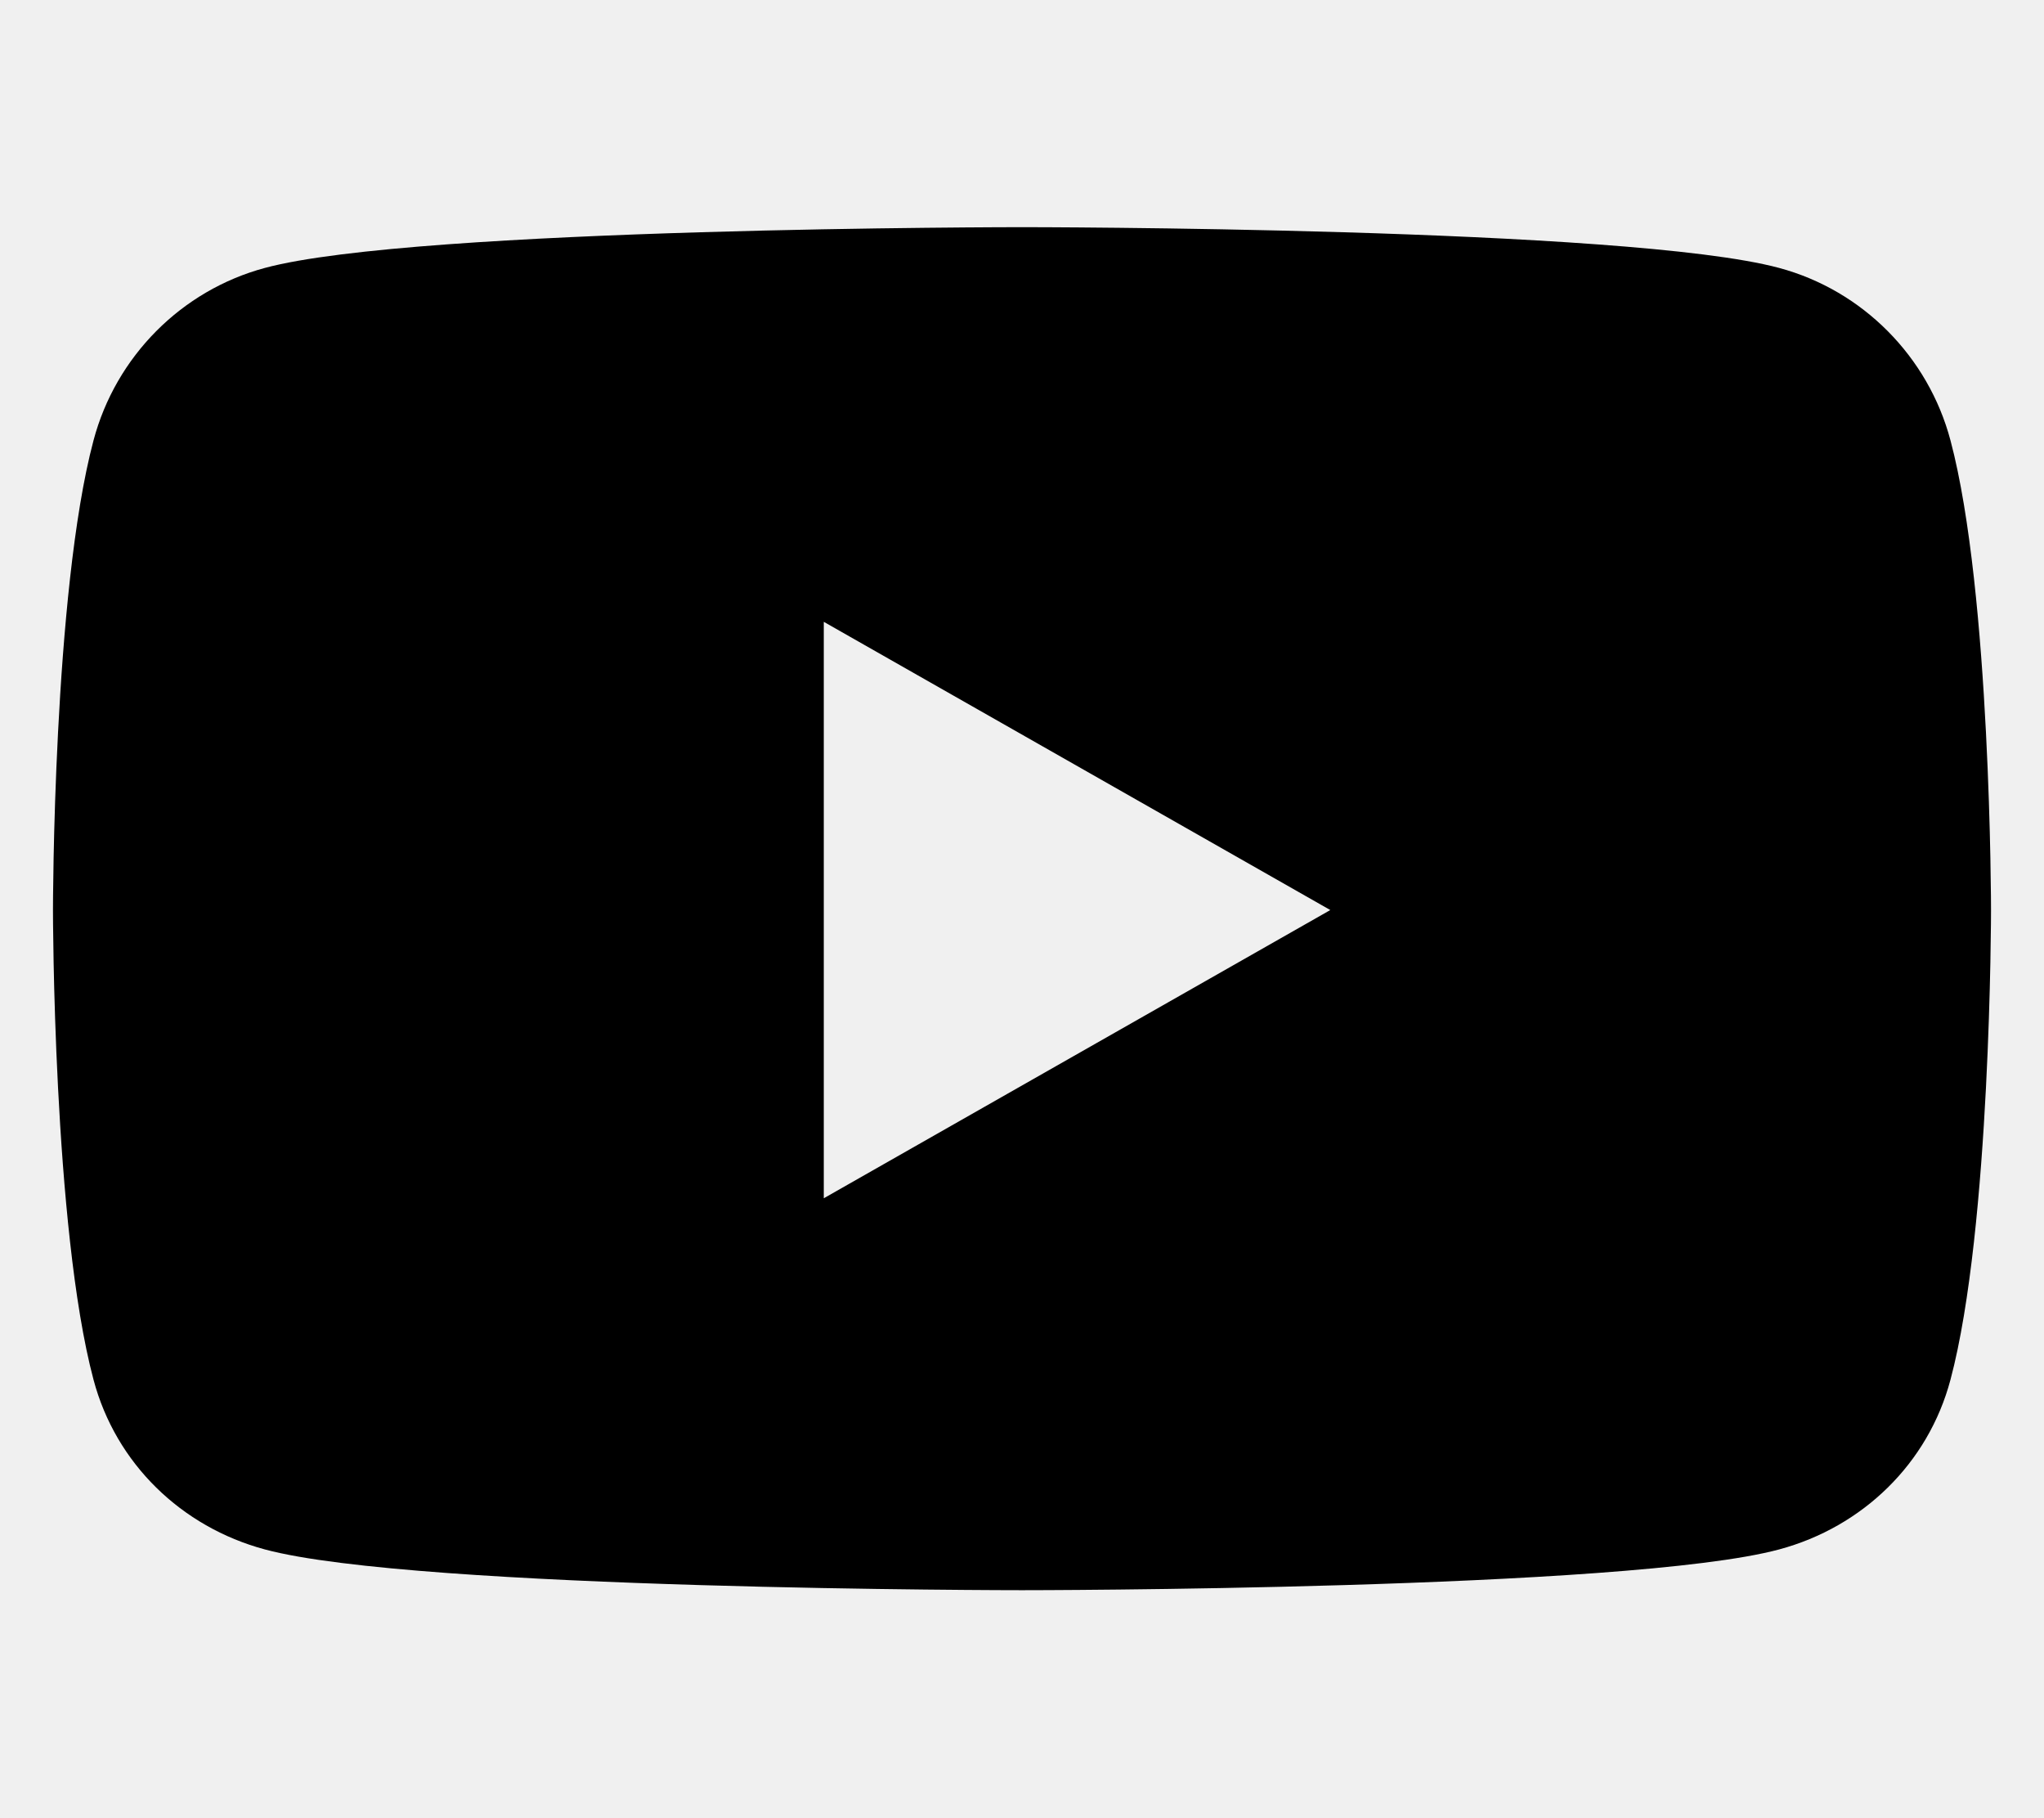
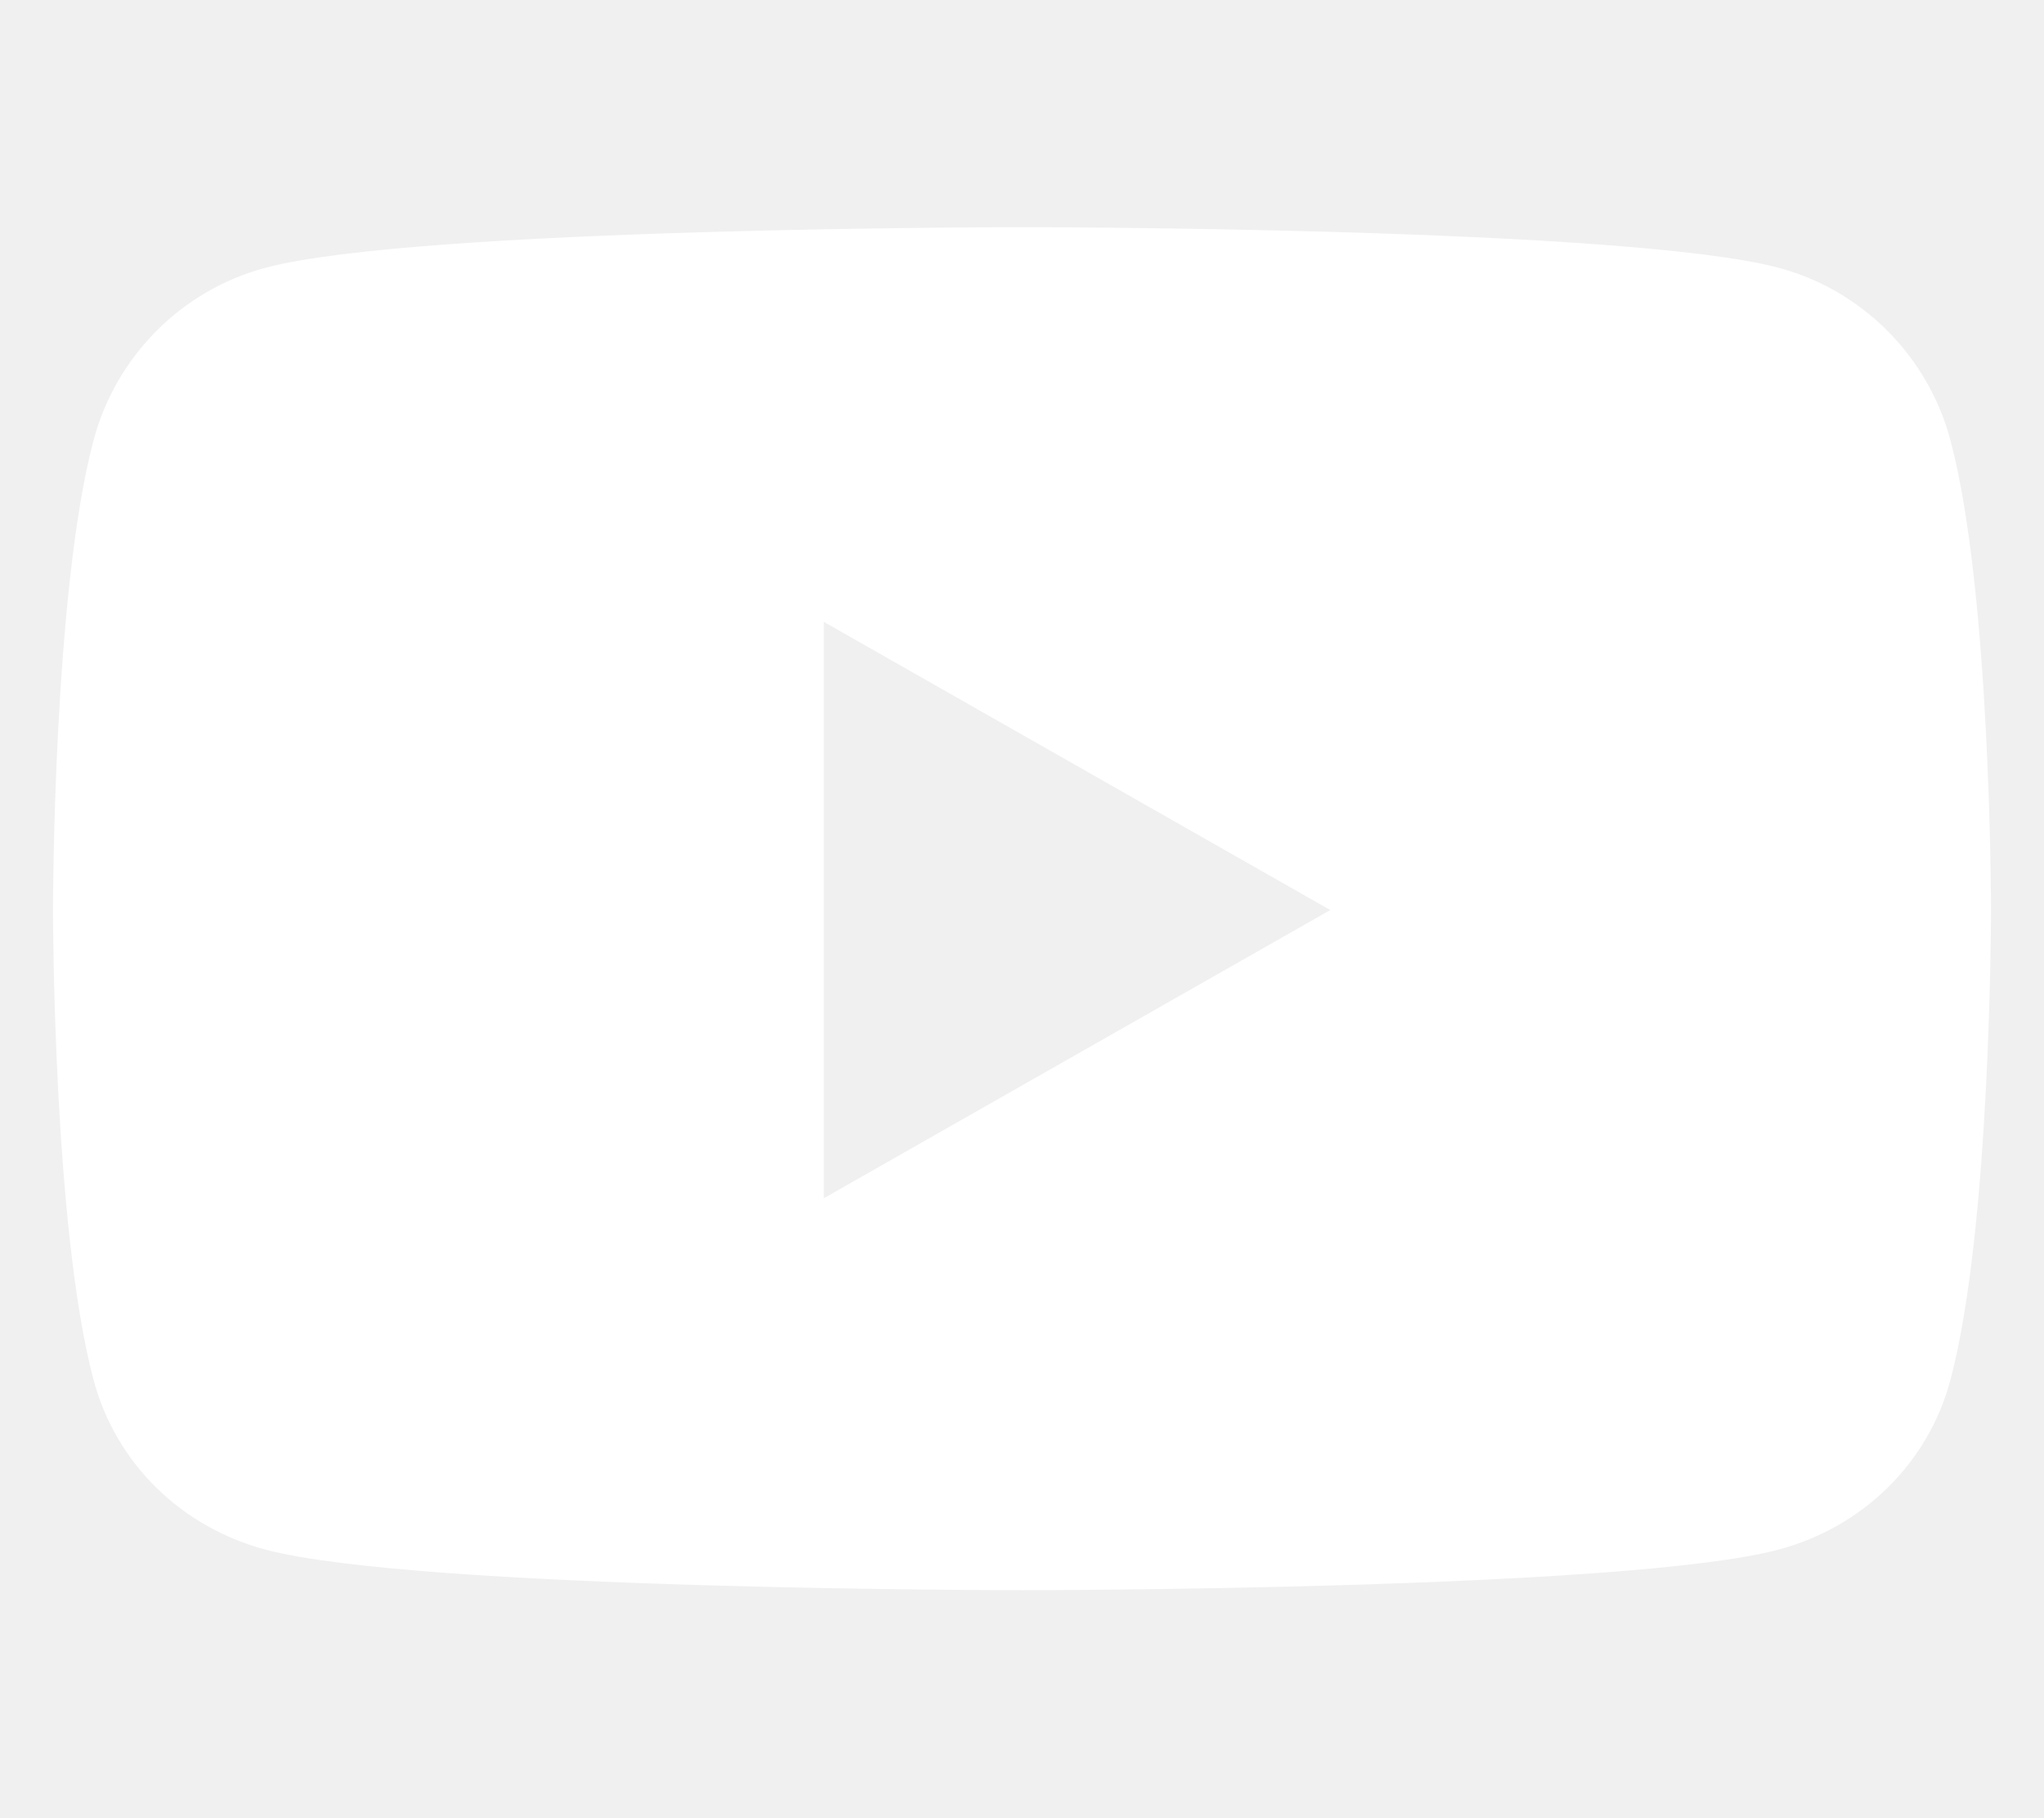
<svg xmlns="http://www.w3.org/2000/svg" width="36" height="32" viewBox="0 0 36 32" fill="none">
-   <path d="M34.353 7.755C33.961 6.277 32.804 5.113 31.336 4.718C28.674 4 18 4 18 4C18 4 7.326 4 4.664 4.718C3.196 5.113 2.039 6.277 1.647 7.755C0.933 10.434 0.933 16.024 0.933 16.024C0.933 16.024 0.933 21.614 1.647 24.293C2.039 25.771 3.196 26.887 4.664 27.282C7.326 28 18 28 18 28C18 28 28.674 28 31.336 27.282C32.804 26.887 33.961 25.771 34.353 24.293C35.067 21.614 35.067 16.024 35.067 16.024C35.067 16.024 35.067 10.434 34.353 7.755ZM14.509 21.099V10.949L23.43 16.024L14.509 21.099Z" fill="black" />
+   <path d="M34.353 7.755C33.961 6.277 32.804 5.113 31.336 4.718C28.674 4 18 4 18 4C18 4 7.326 4 4.664 4.718C3.196 5.113 2.039 6.277 1.647 7.755C0.933 10.434 0.933 16.024 0.933 16.024C0.933 16.024 0.933 21.614 1.647 24.293C2.039 25.771 3.196 26.887 4.664 27.282C7.326 28 18 28 18 28C18 28 28.674 28 31.336 27.282C32.804 26.887 33.961 25.771 34.353 24.293C35.067 21.614 35.067 16.024 35.067 16.024C35.067 16.024 35.067 10.434 34.353 7.755ZM14.509 21.099V10.949L23.43 16.024L14.509 21.099Z" fill="#fff" />
</svg>
